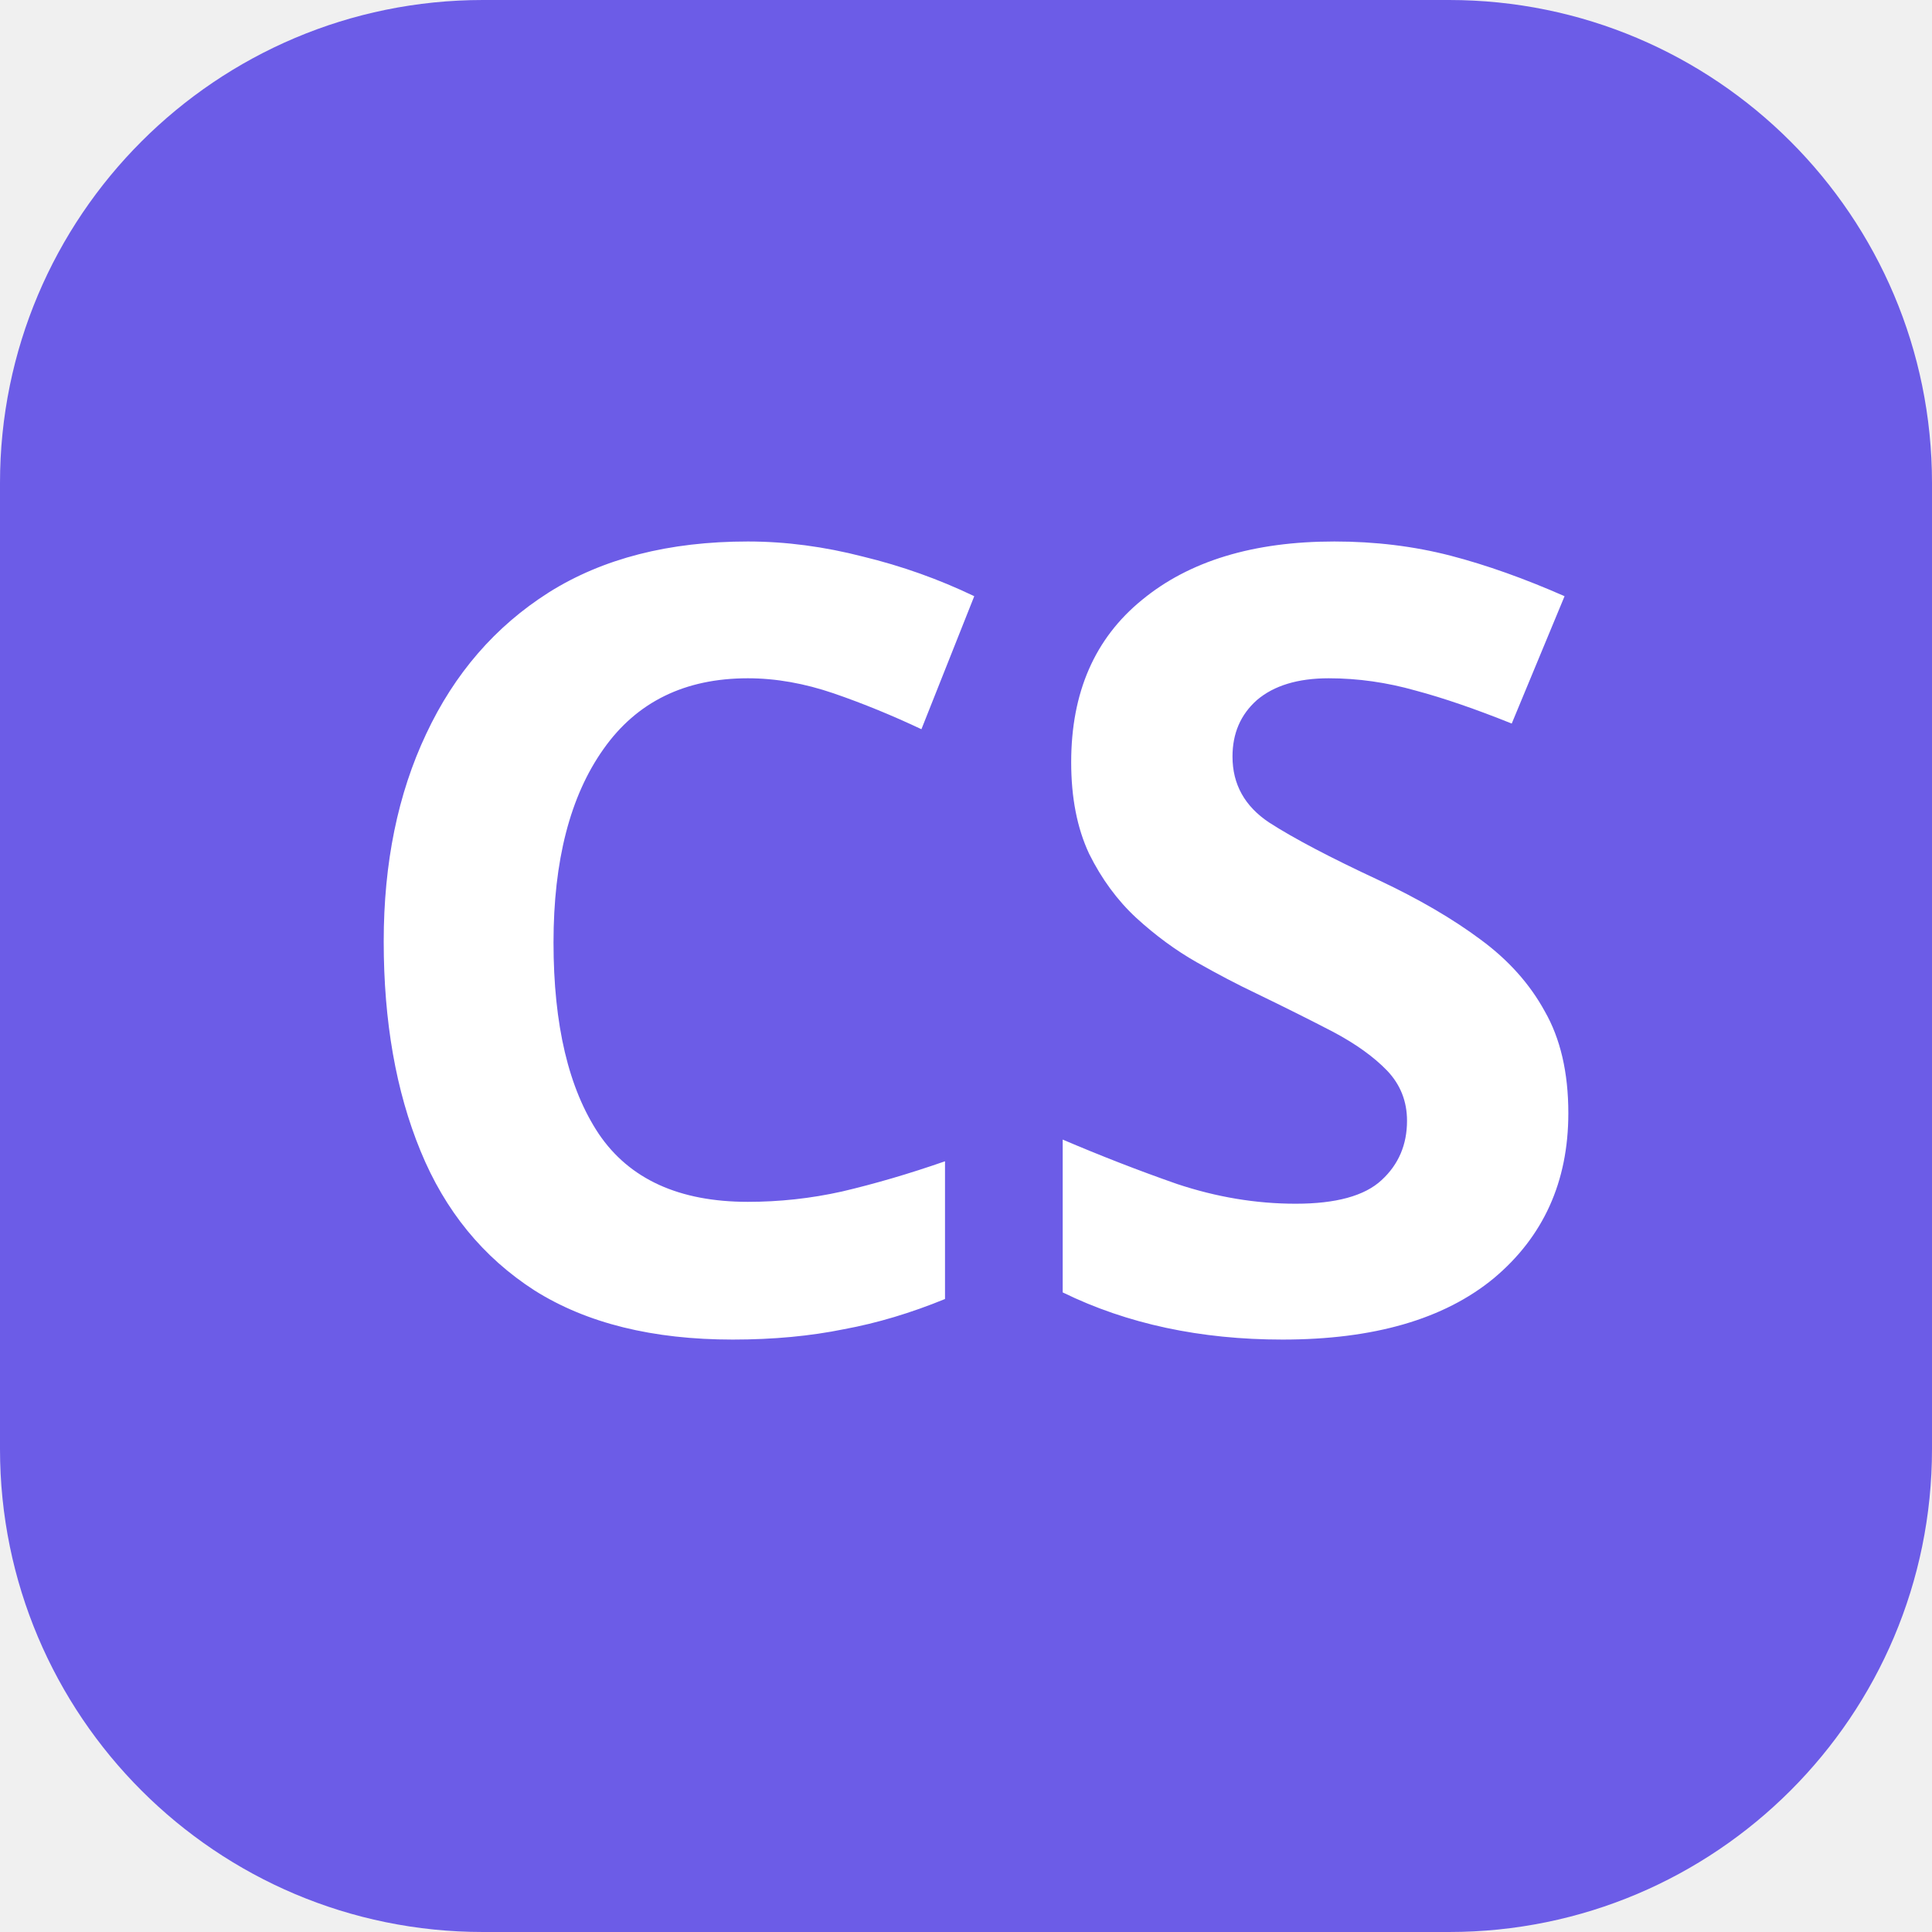
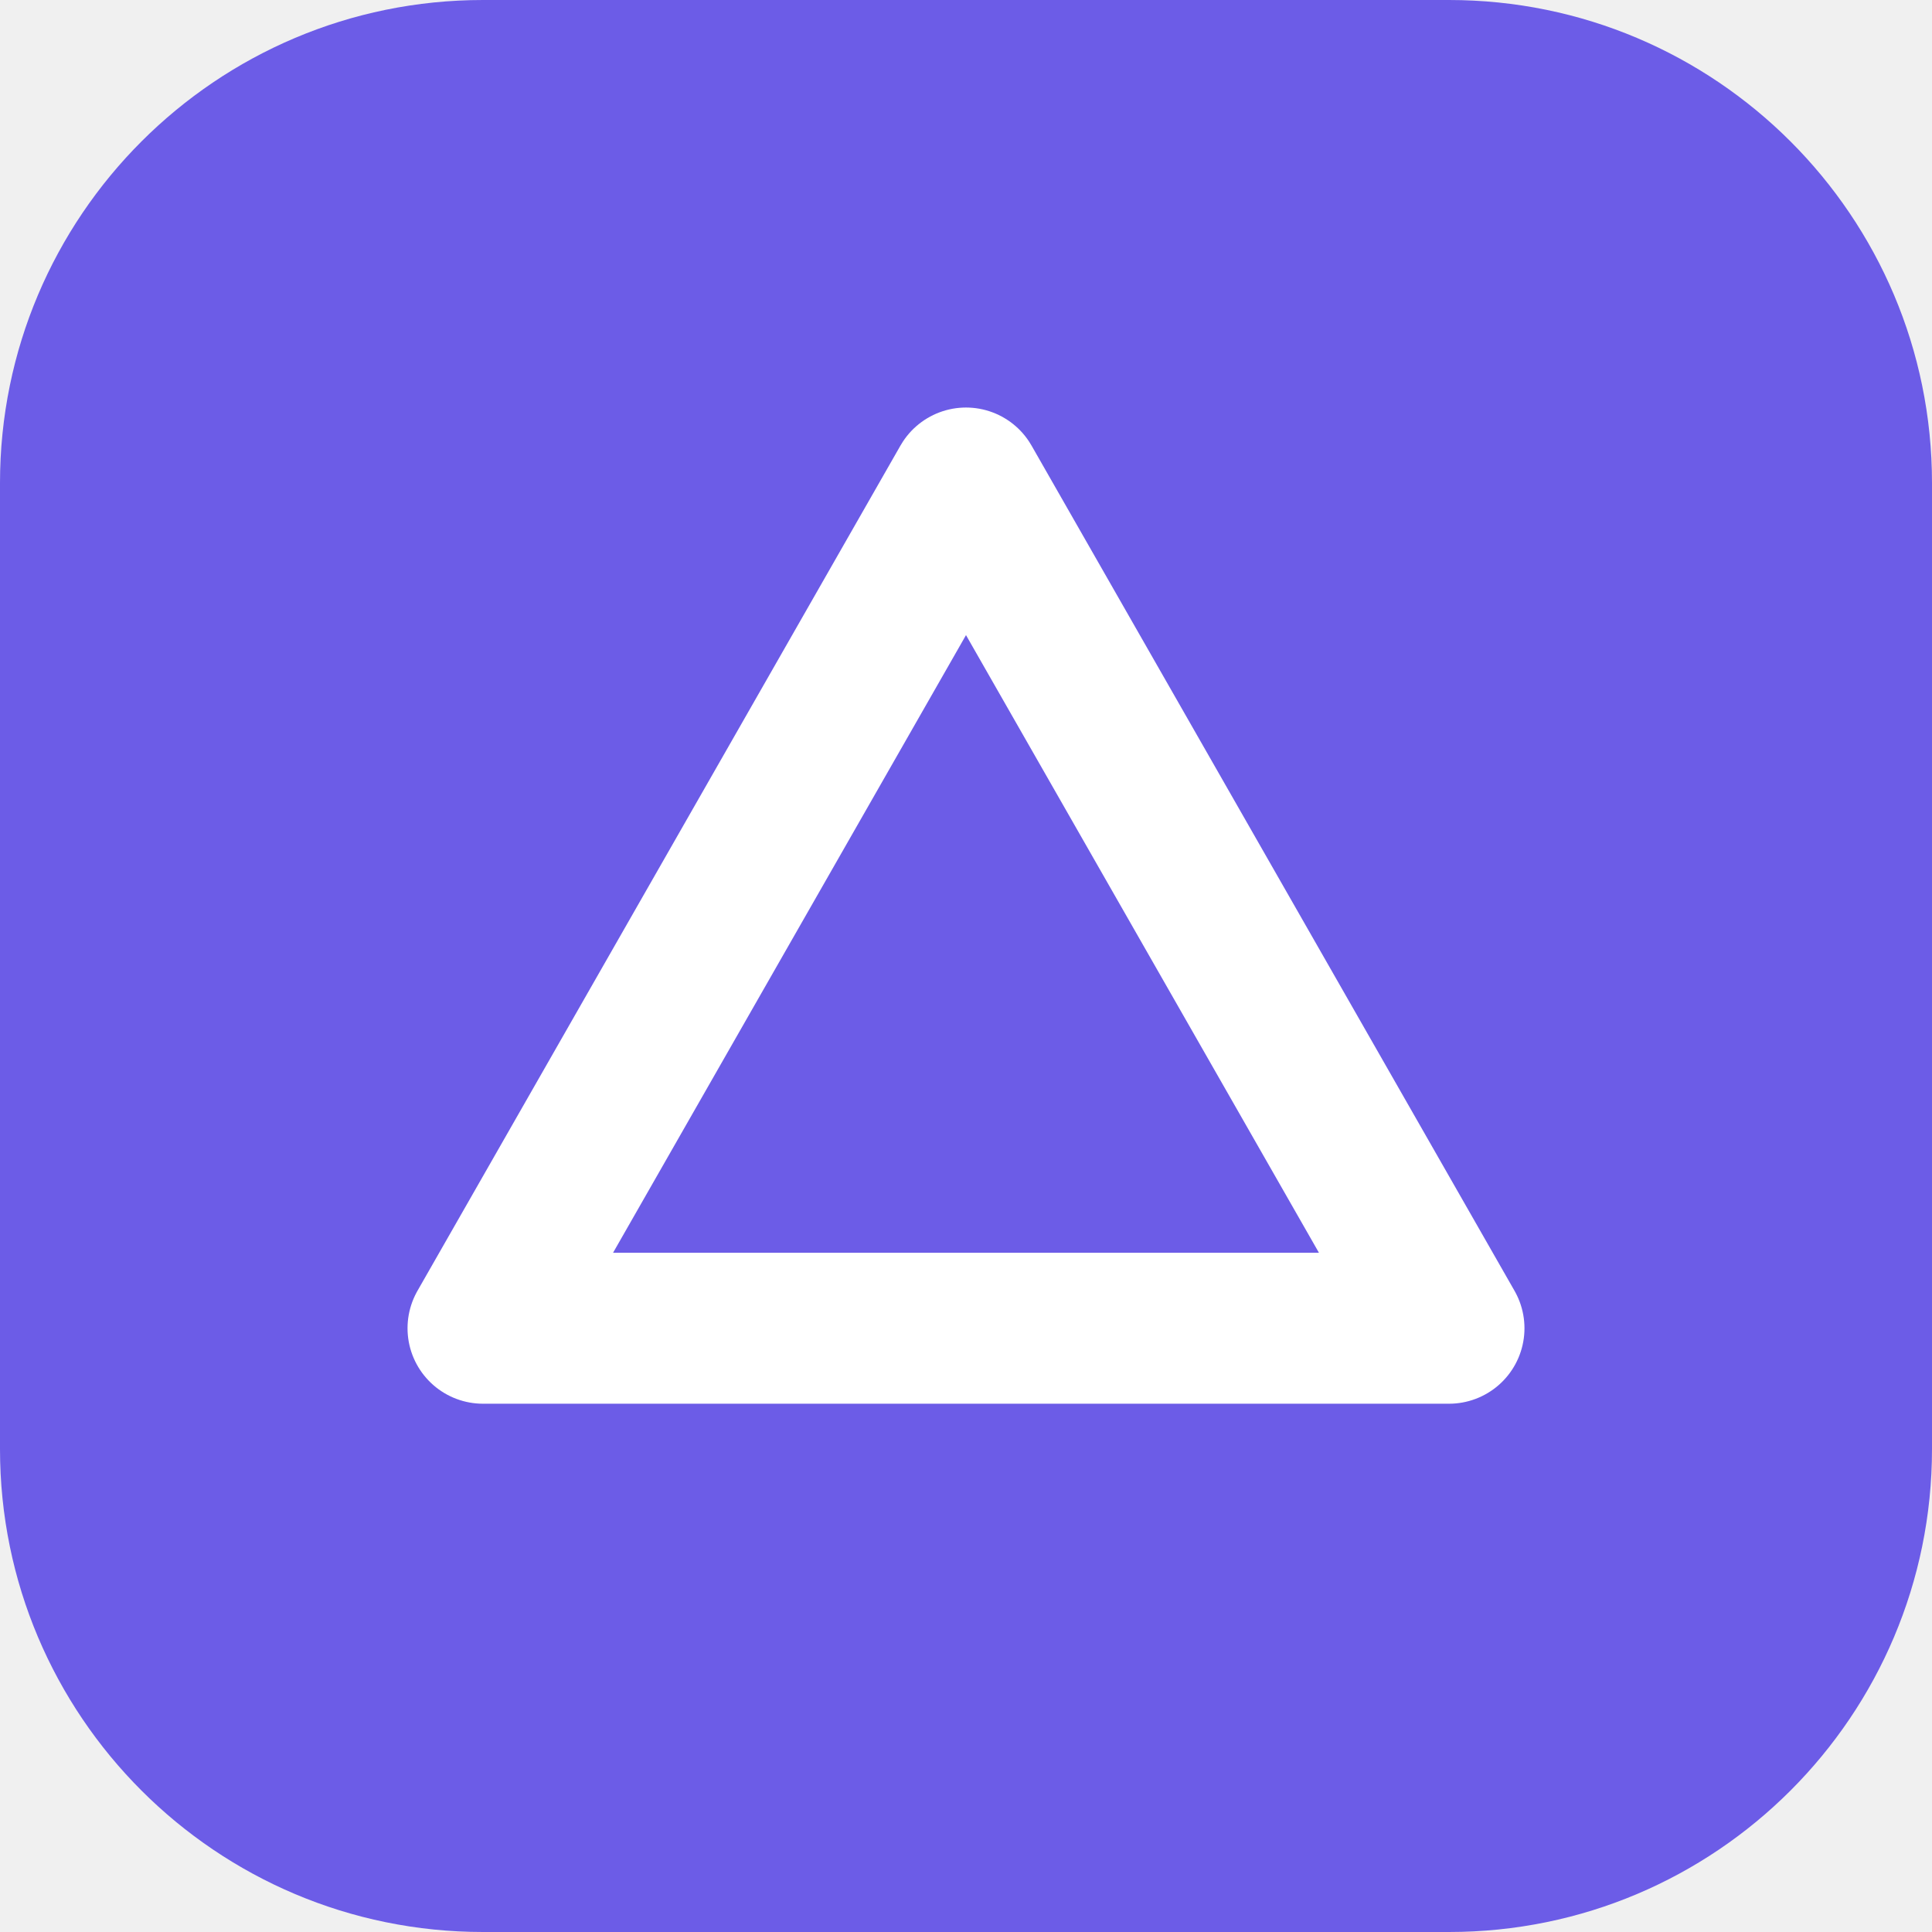
<svg xmlns="http://www.w3.org/2000/svg" viewBox="0 0 32 32">
  <rect width="32" height="32" rx="8" fill="#6c5ce7" />
-   <text x="16" y="22" font-family="system-ui" font-size="18" font-weight="700" fill="white" text-anchor="middle">CS</text>
+   <path d="M8 22 L16 8 L24 22 Z" fill="none" stroke="white" stroke-width="2.5" stroke-linejoin="round" />
</svg>
